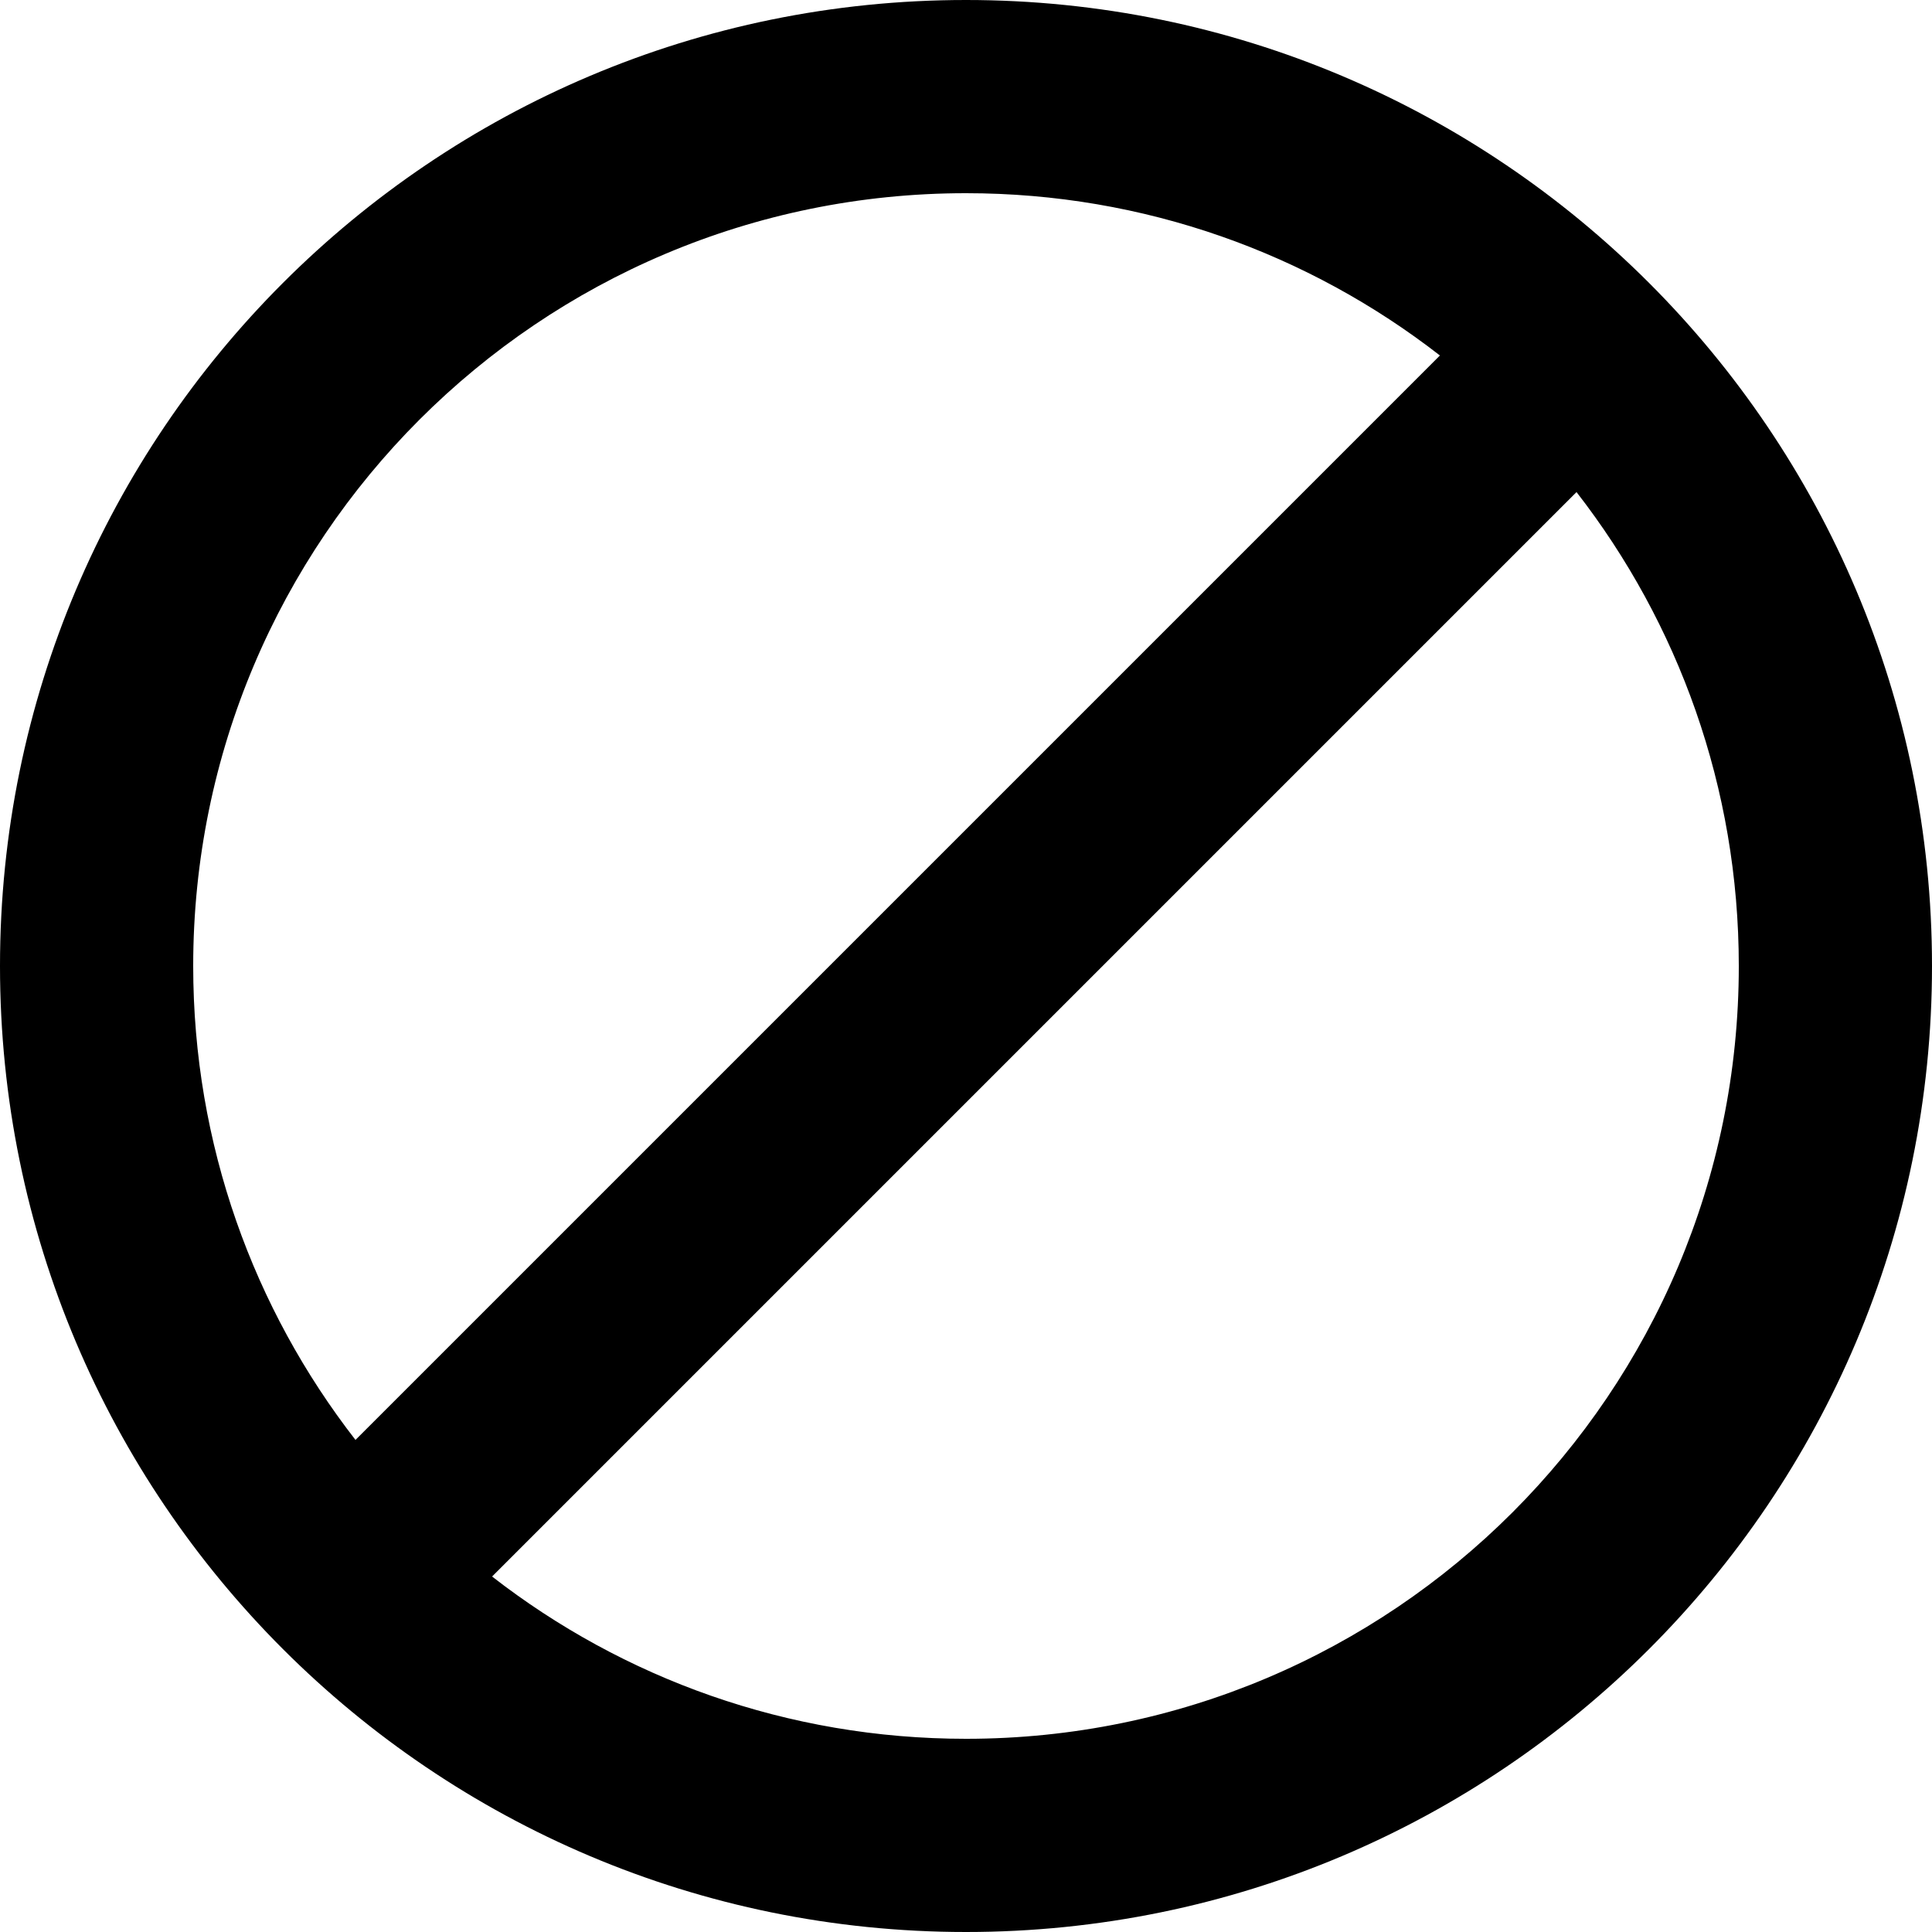
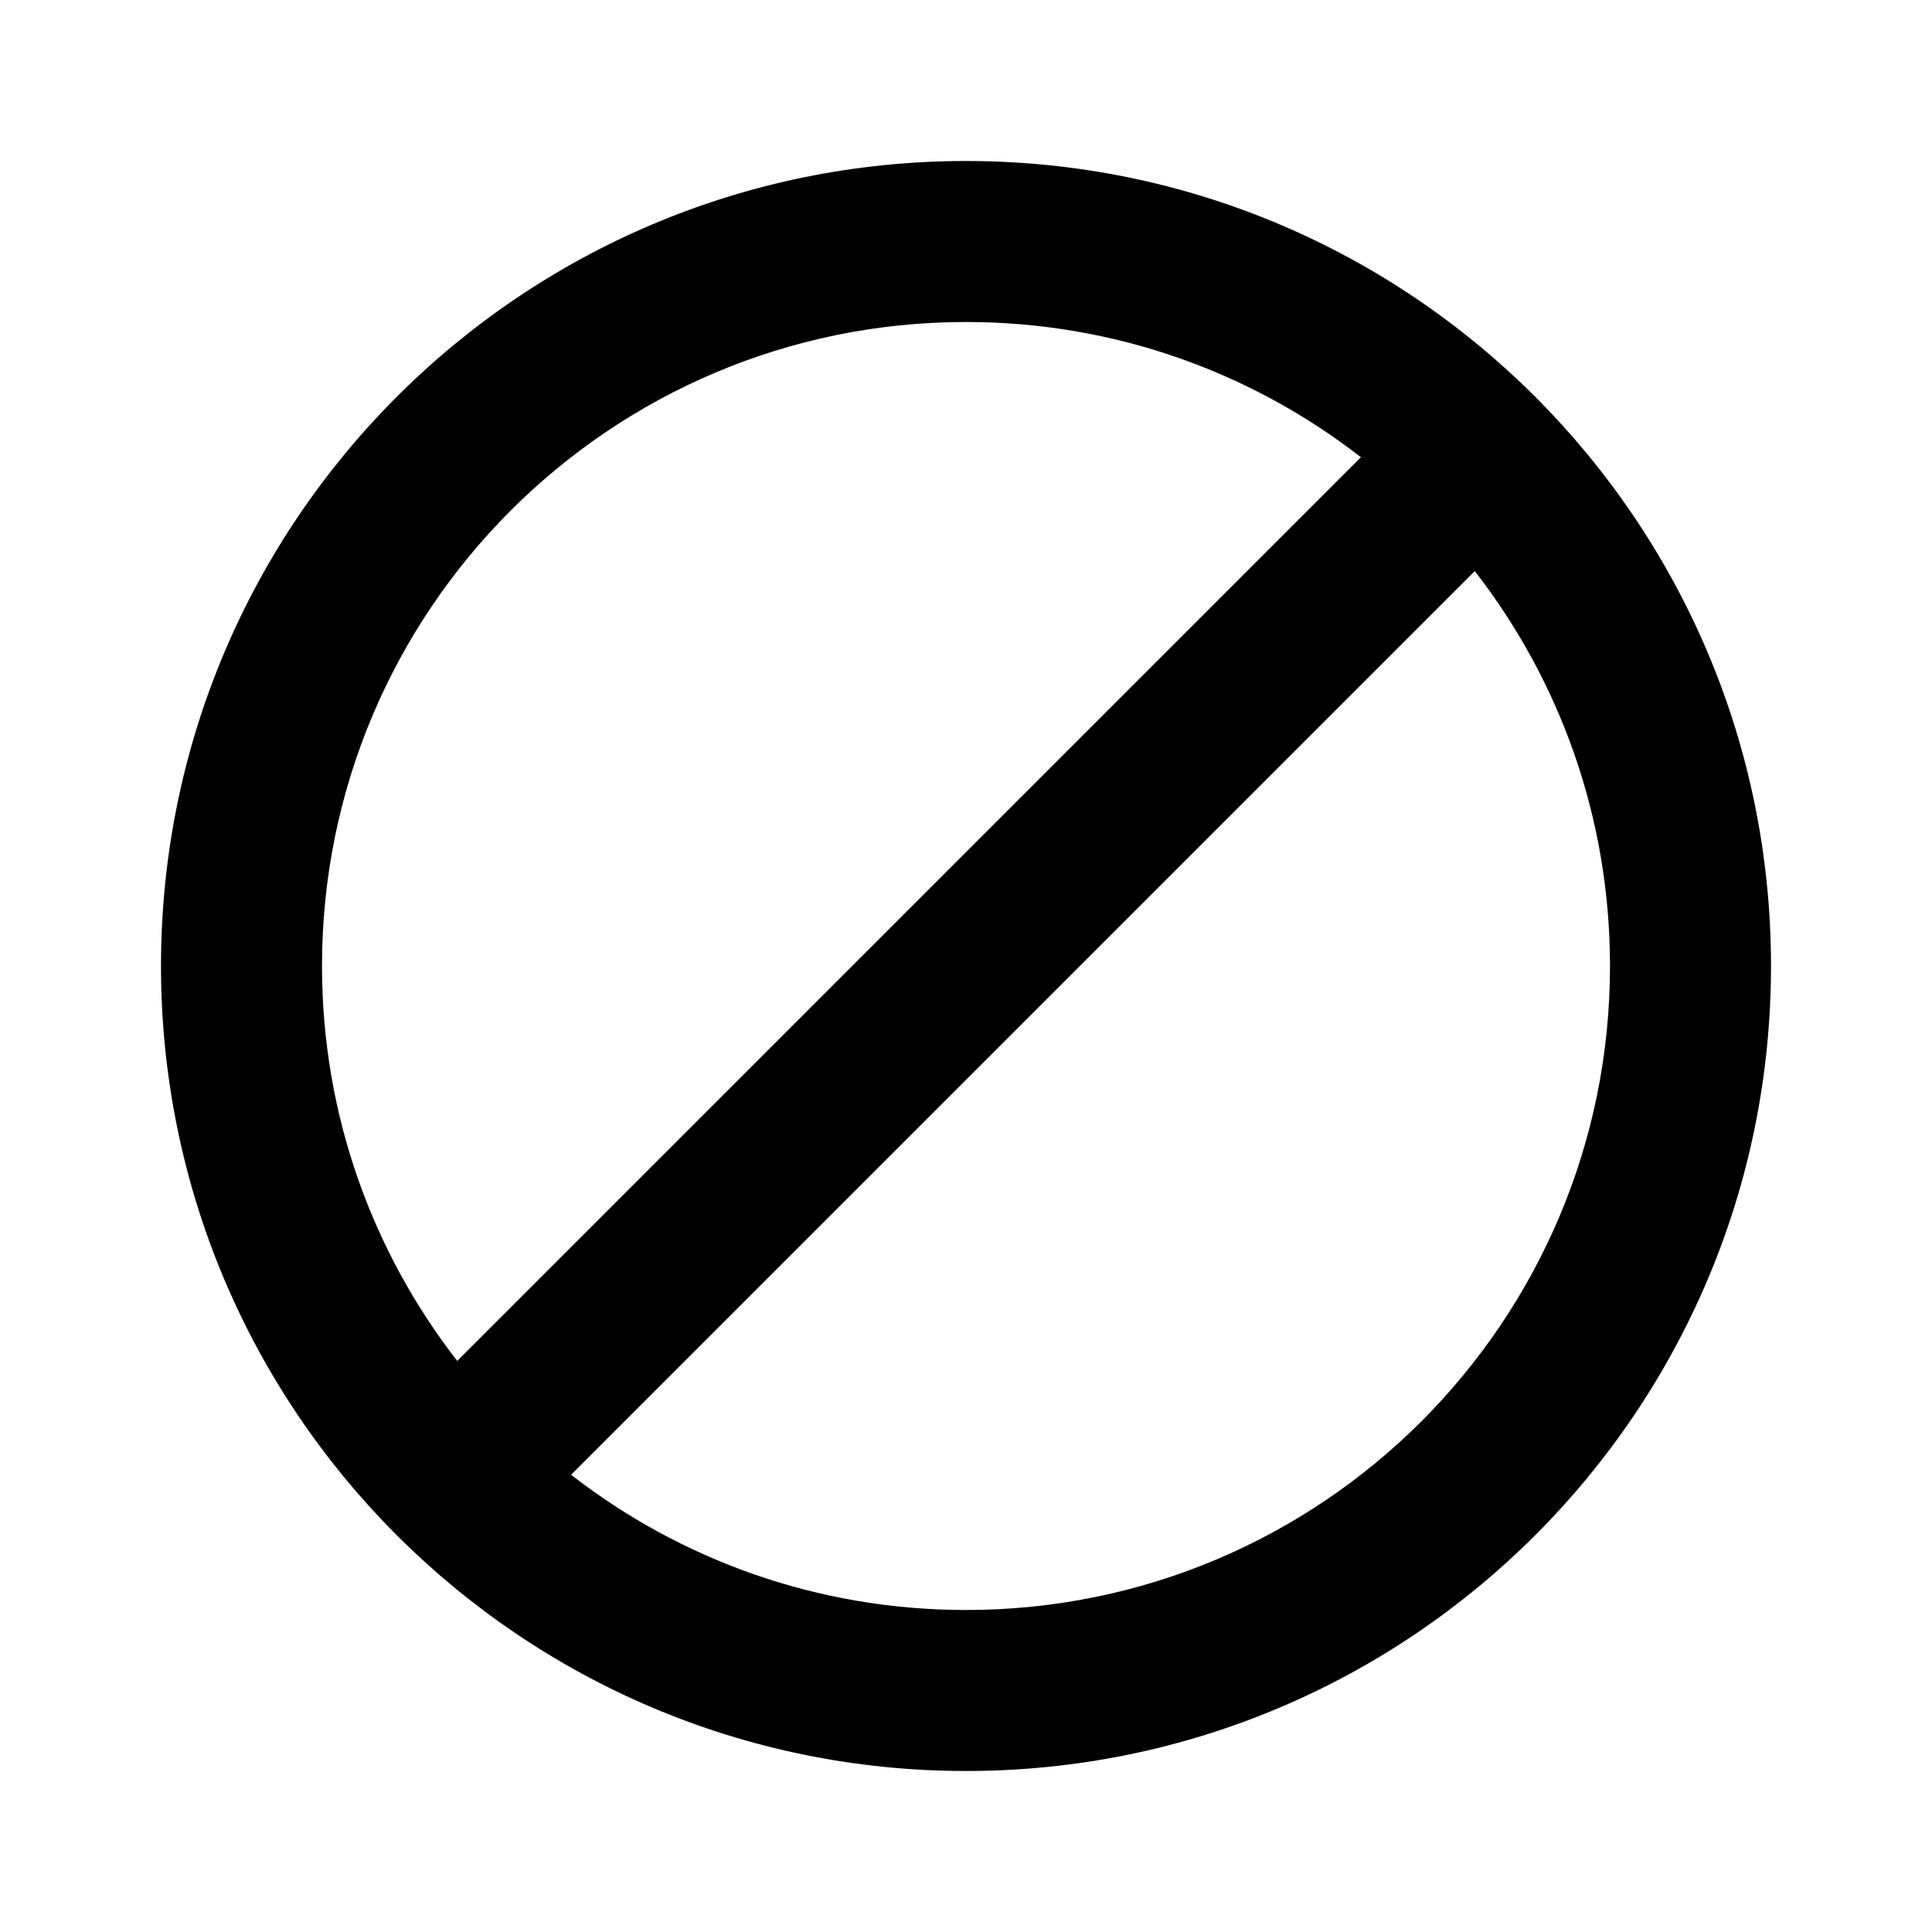
- <svg xmlns="http://www.w3.org/2000/svg" aria-label="not allowed" viewBox="0 0 20 20">
-   <path fill-rule="evenodd" clip-rule="evenodd" d="M10 2C5.582 2 2 5.582 2 10C2 11.849 2.627 13.551 3.68 14.906L14.906 3.68C13.551 2.627 11.849 2 10 2ZM16.32 5.094L5.094 16.32C6.449 17.373 8.151 18 10 18C14.418 18 18 14.418 18 10C18 8.151 17.373 6.449 16.32 5.094ZM0 10C0 4.477 4.477 0 10 0C15.523 0 20 4.477 20 10C20 15.523 15.523 20 10 20C4.477 20 0 15.523 0 10Z" />
+ <svg xmlns="http://www.w3.org/2000/svg" aria-label="not allowed" viewBox="0 0 24 24">
+   <path fill-rule="evenodd" clip-rule="evenodd" d="M12 4C7.582 4 4 7.582 4 12C4 13.849 4.627 15.551 5.68 16.906L16.906 5.68C15.551 4.627 13.849 4 12 4ZM18.32 7.094L7.094 18.32C8.449 19.373 10.151 20 12 20C16.418 20 20 16.418 20 12C20 10.151 19.373 8.449 18.32 7.094ZM2 12C2 6.477 6.477 2 12 2C17.523 2 22 6.477 22 12C22 17.523 17.523 22 12 22C6.477 22 2 17.523 2 12Z" />
</svg>
